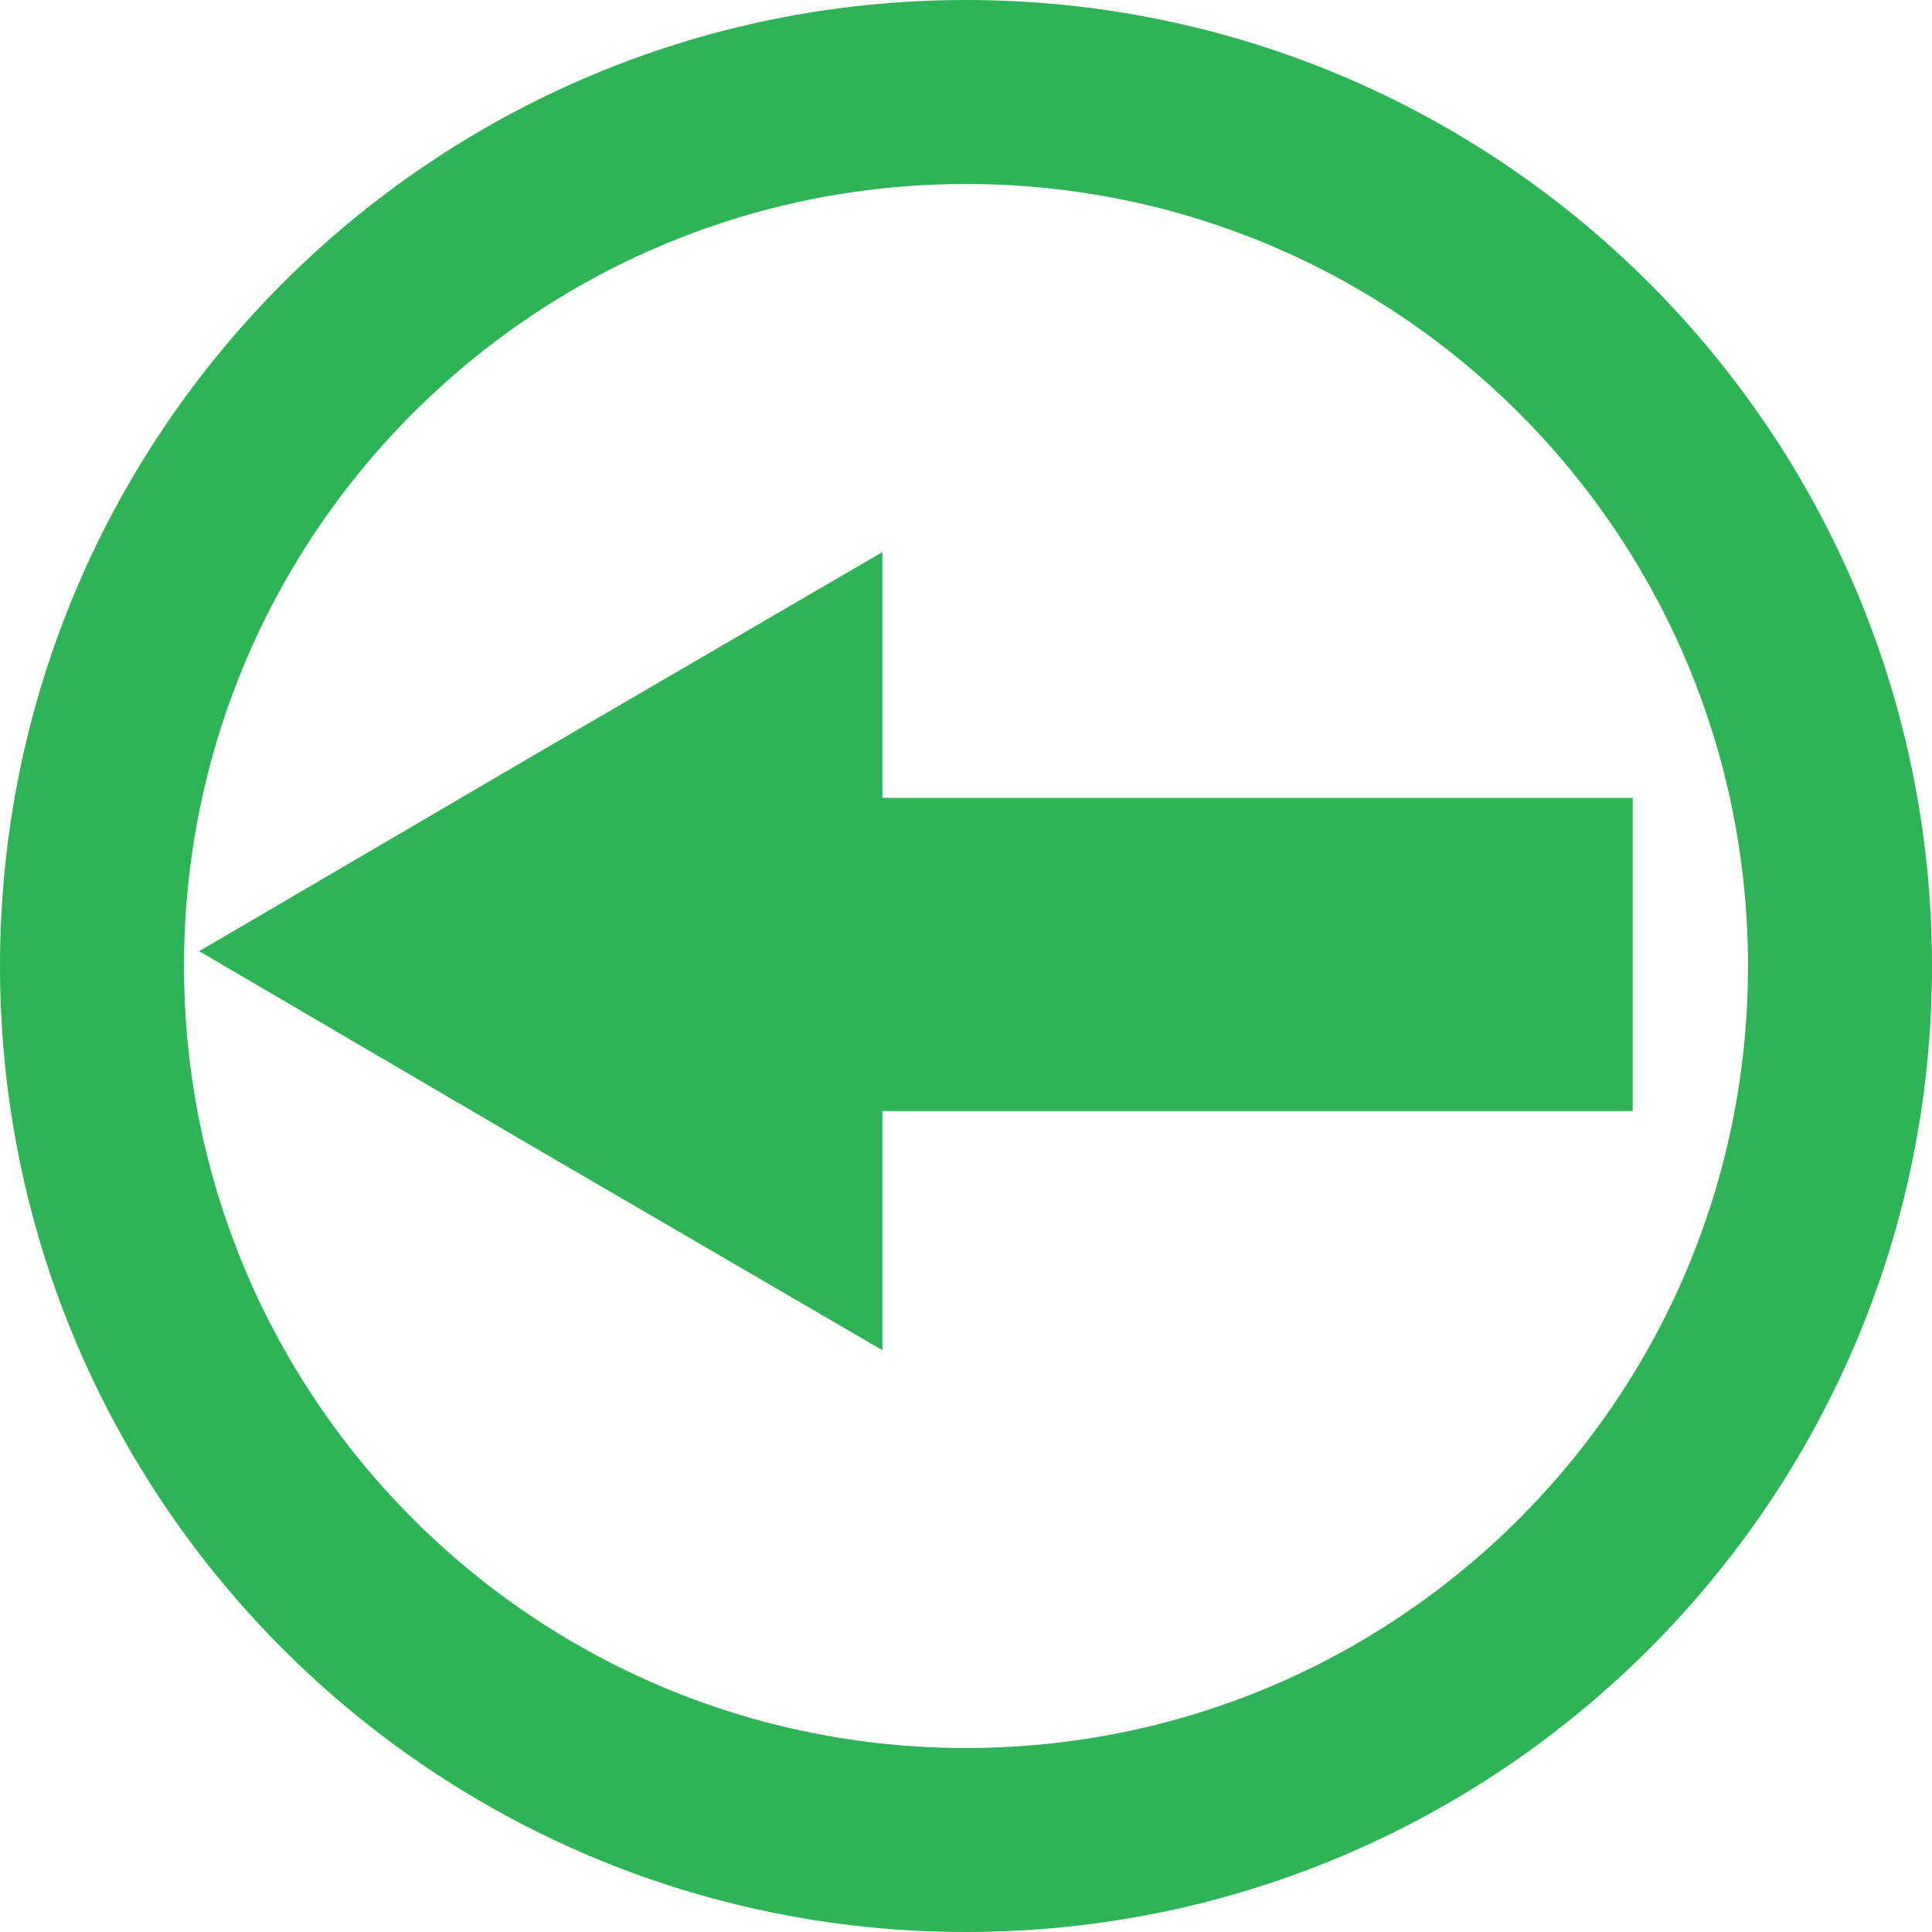
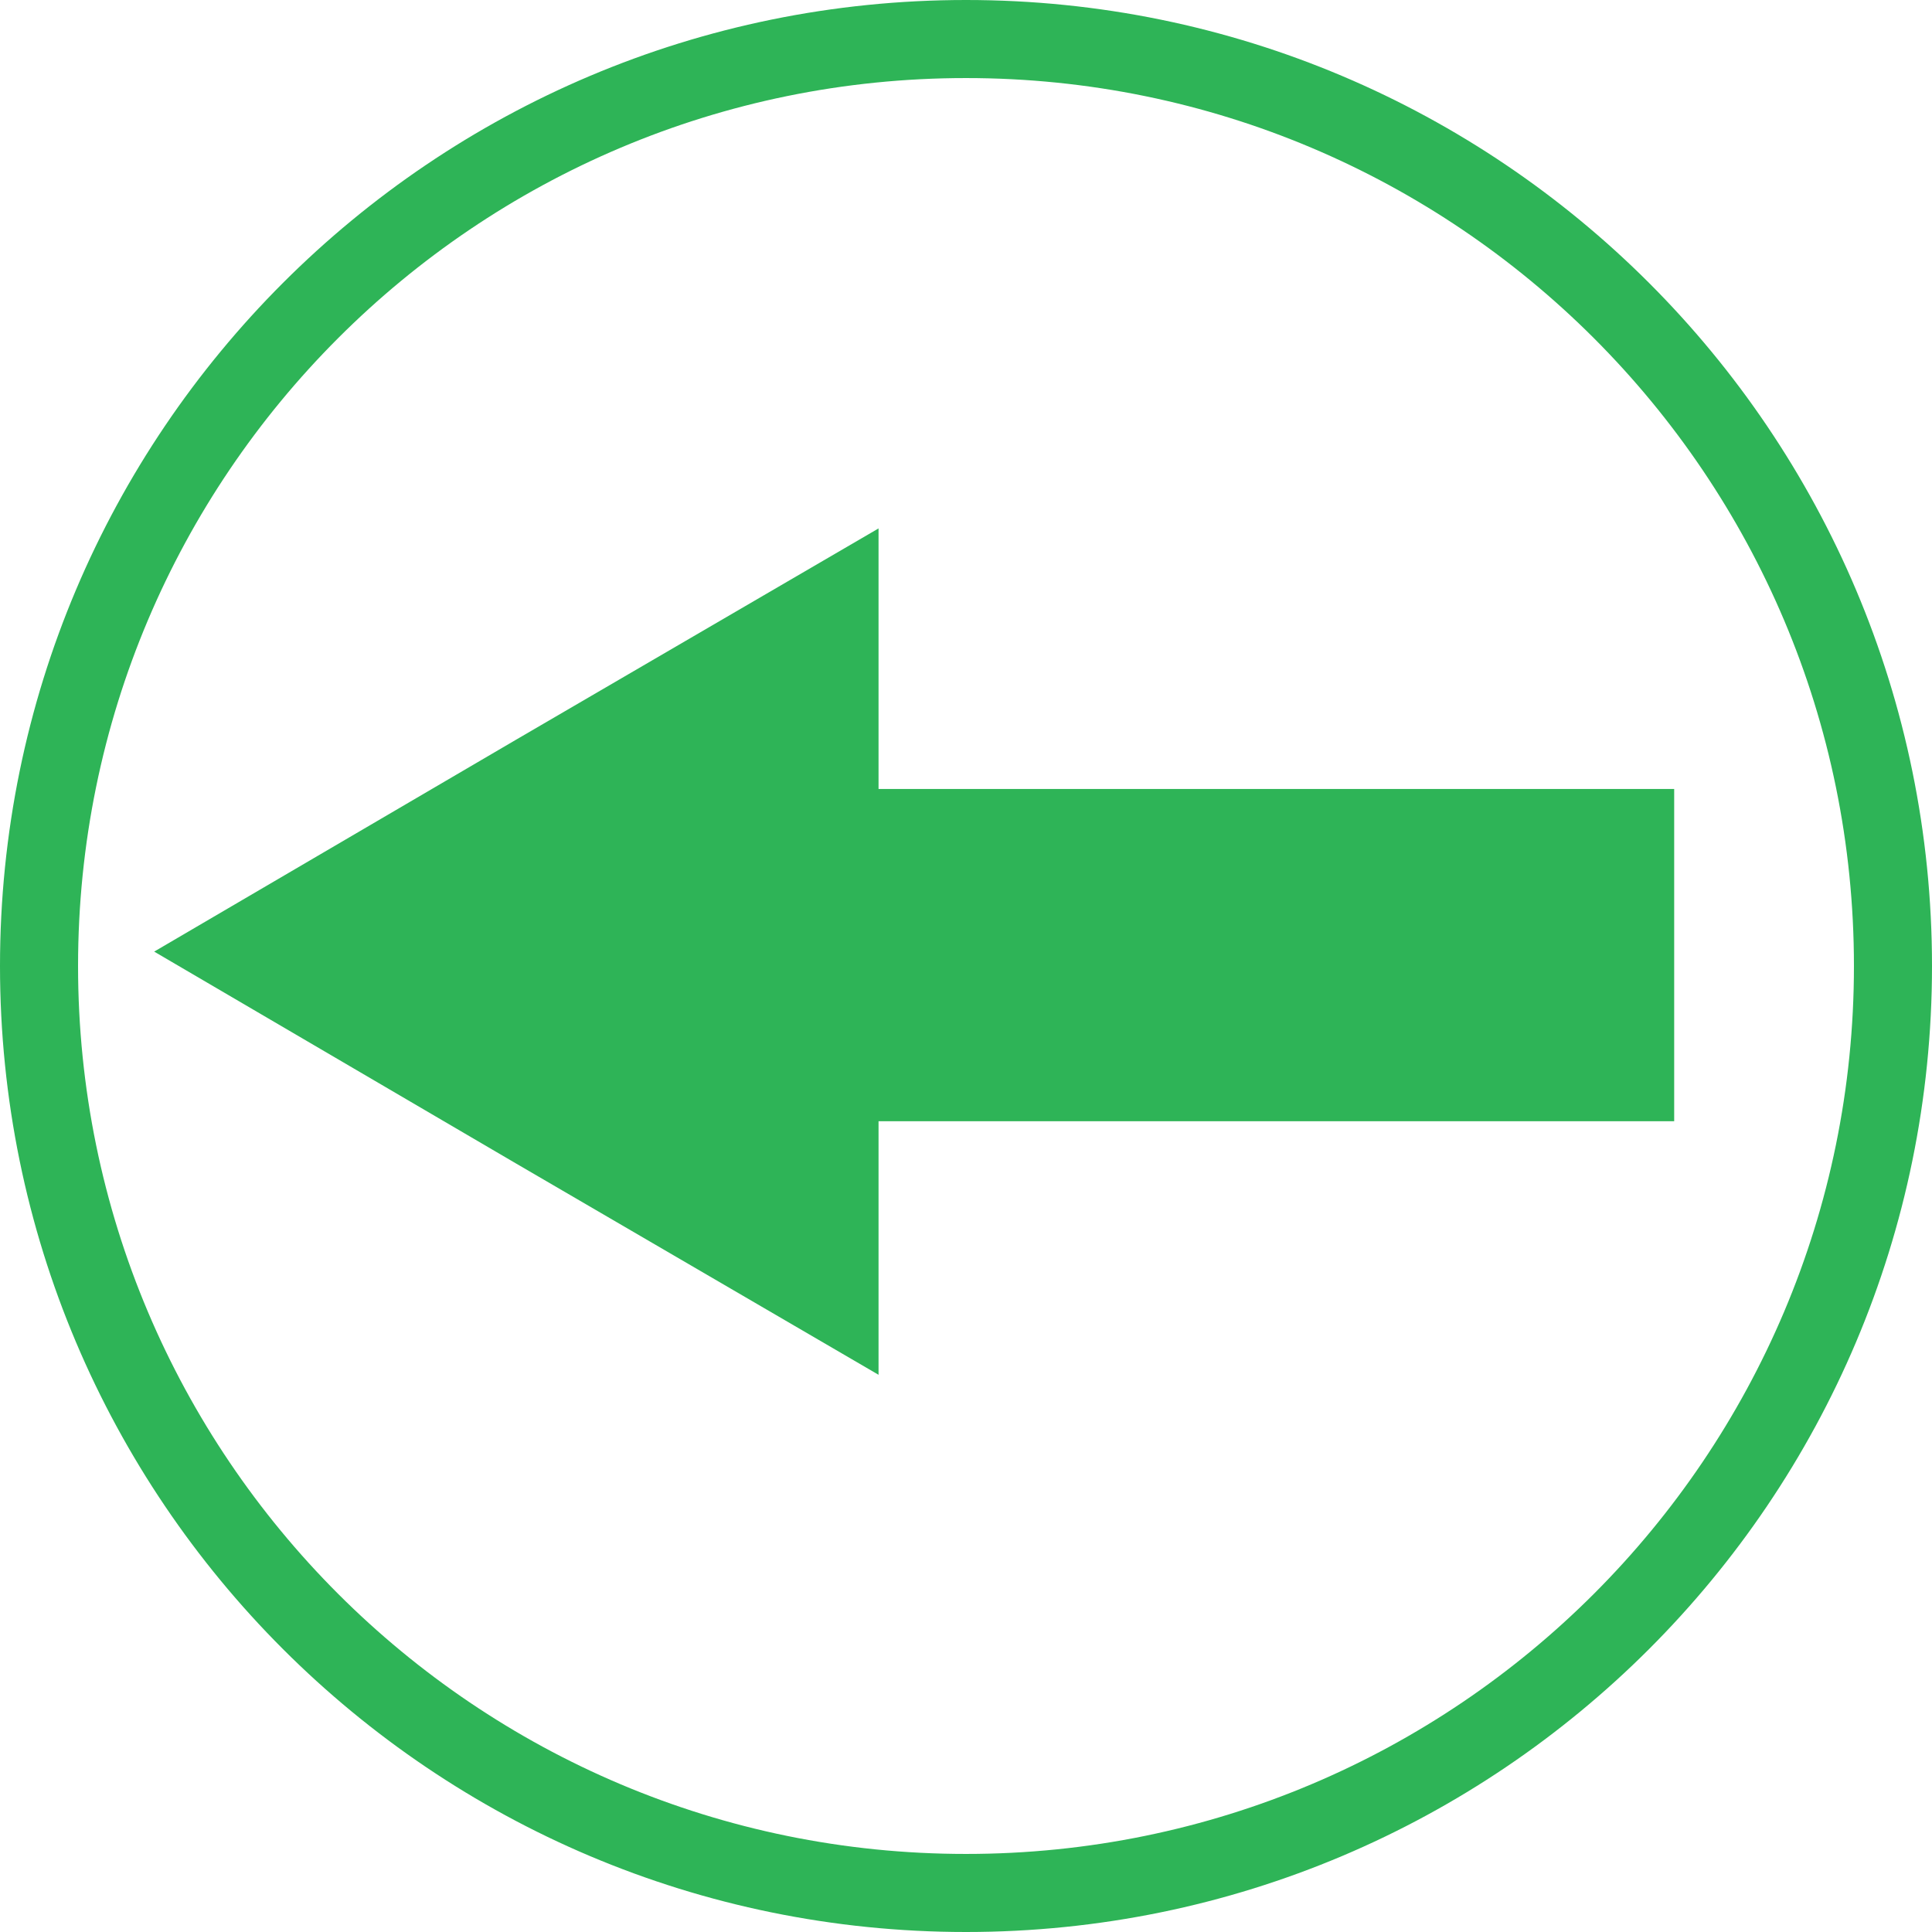
- <svg xmlns="http://www.w3.org/2000/svg" width="21px" height="21px" viewBox="0 0 21 21" version="1.1">
+ <svg xmlns="http://www.w3.org/2000/svg" width="396px" height="396px" viewBox="0 0 396 396" version="1.1">
  <defs />
  <g id="Page-1" stroke="none" stroke-width="1" fill="none" fill-rule="evenodd">
-     <g id="Desktop" transform="translate(-671, -502)">
-       <g id="Main-Screen" transform="translate(206, 157)">
-         <g id="left-arrow" transform="translate(475.5, 355.5) rotate(180) translate(-475.5, -355.5) translate(466, 346)">
-           <polygon id="Shape" fill="#2EB457" fill-rule="nonzero" points="10.409 5.324 14.131 7.492 17.835 9.661 14.131 11.83 10.409 13.999 10.409 11.328 2.253 11.328 2.253 7.923 10.409 7.923" />
-           <circle id="Oval" stroke="#2EB457" stroke-width="2" cx="9.5" cy="9.5" r="9.5" />
-         </g>
-       </g>
+     <g id="left-arrow" transform="translate(198, 198) rotate(180) translate(-198, -198) translate(8, 8)">
+       <polygon id="Shape" fill="#2EB457" fill-rule="nonzero" points="207.926 106.211 282.332 149.581 356.398 192.95 282.332 236.32 207.926 279.689 207.926 226.284 44.845 226.284 44.845 158.183 207.926 158.183" />
+       <circle id="Oval" stroke="#2EB457" stroke-width="16" cx="190" cy="190" r="190" />
    </g>
  </g>
</svg>
